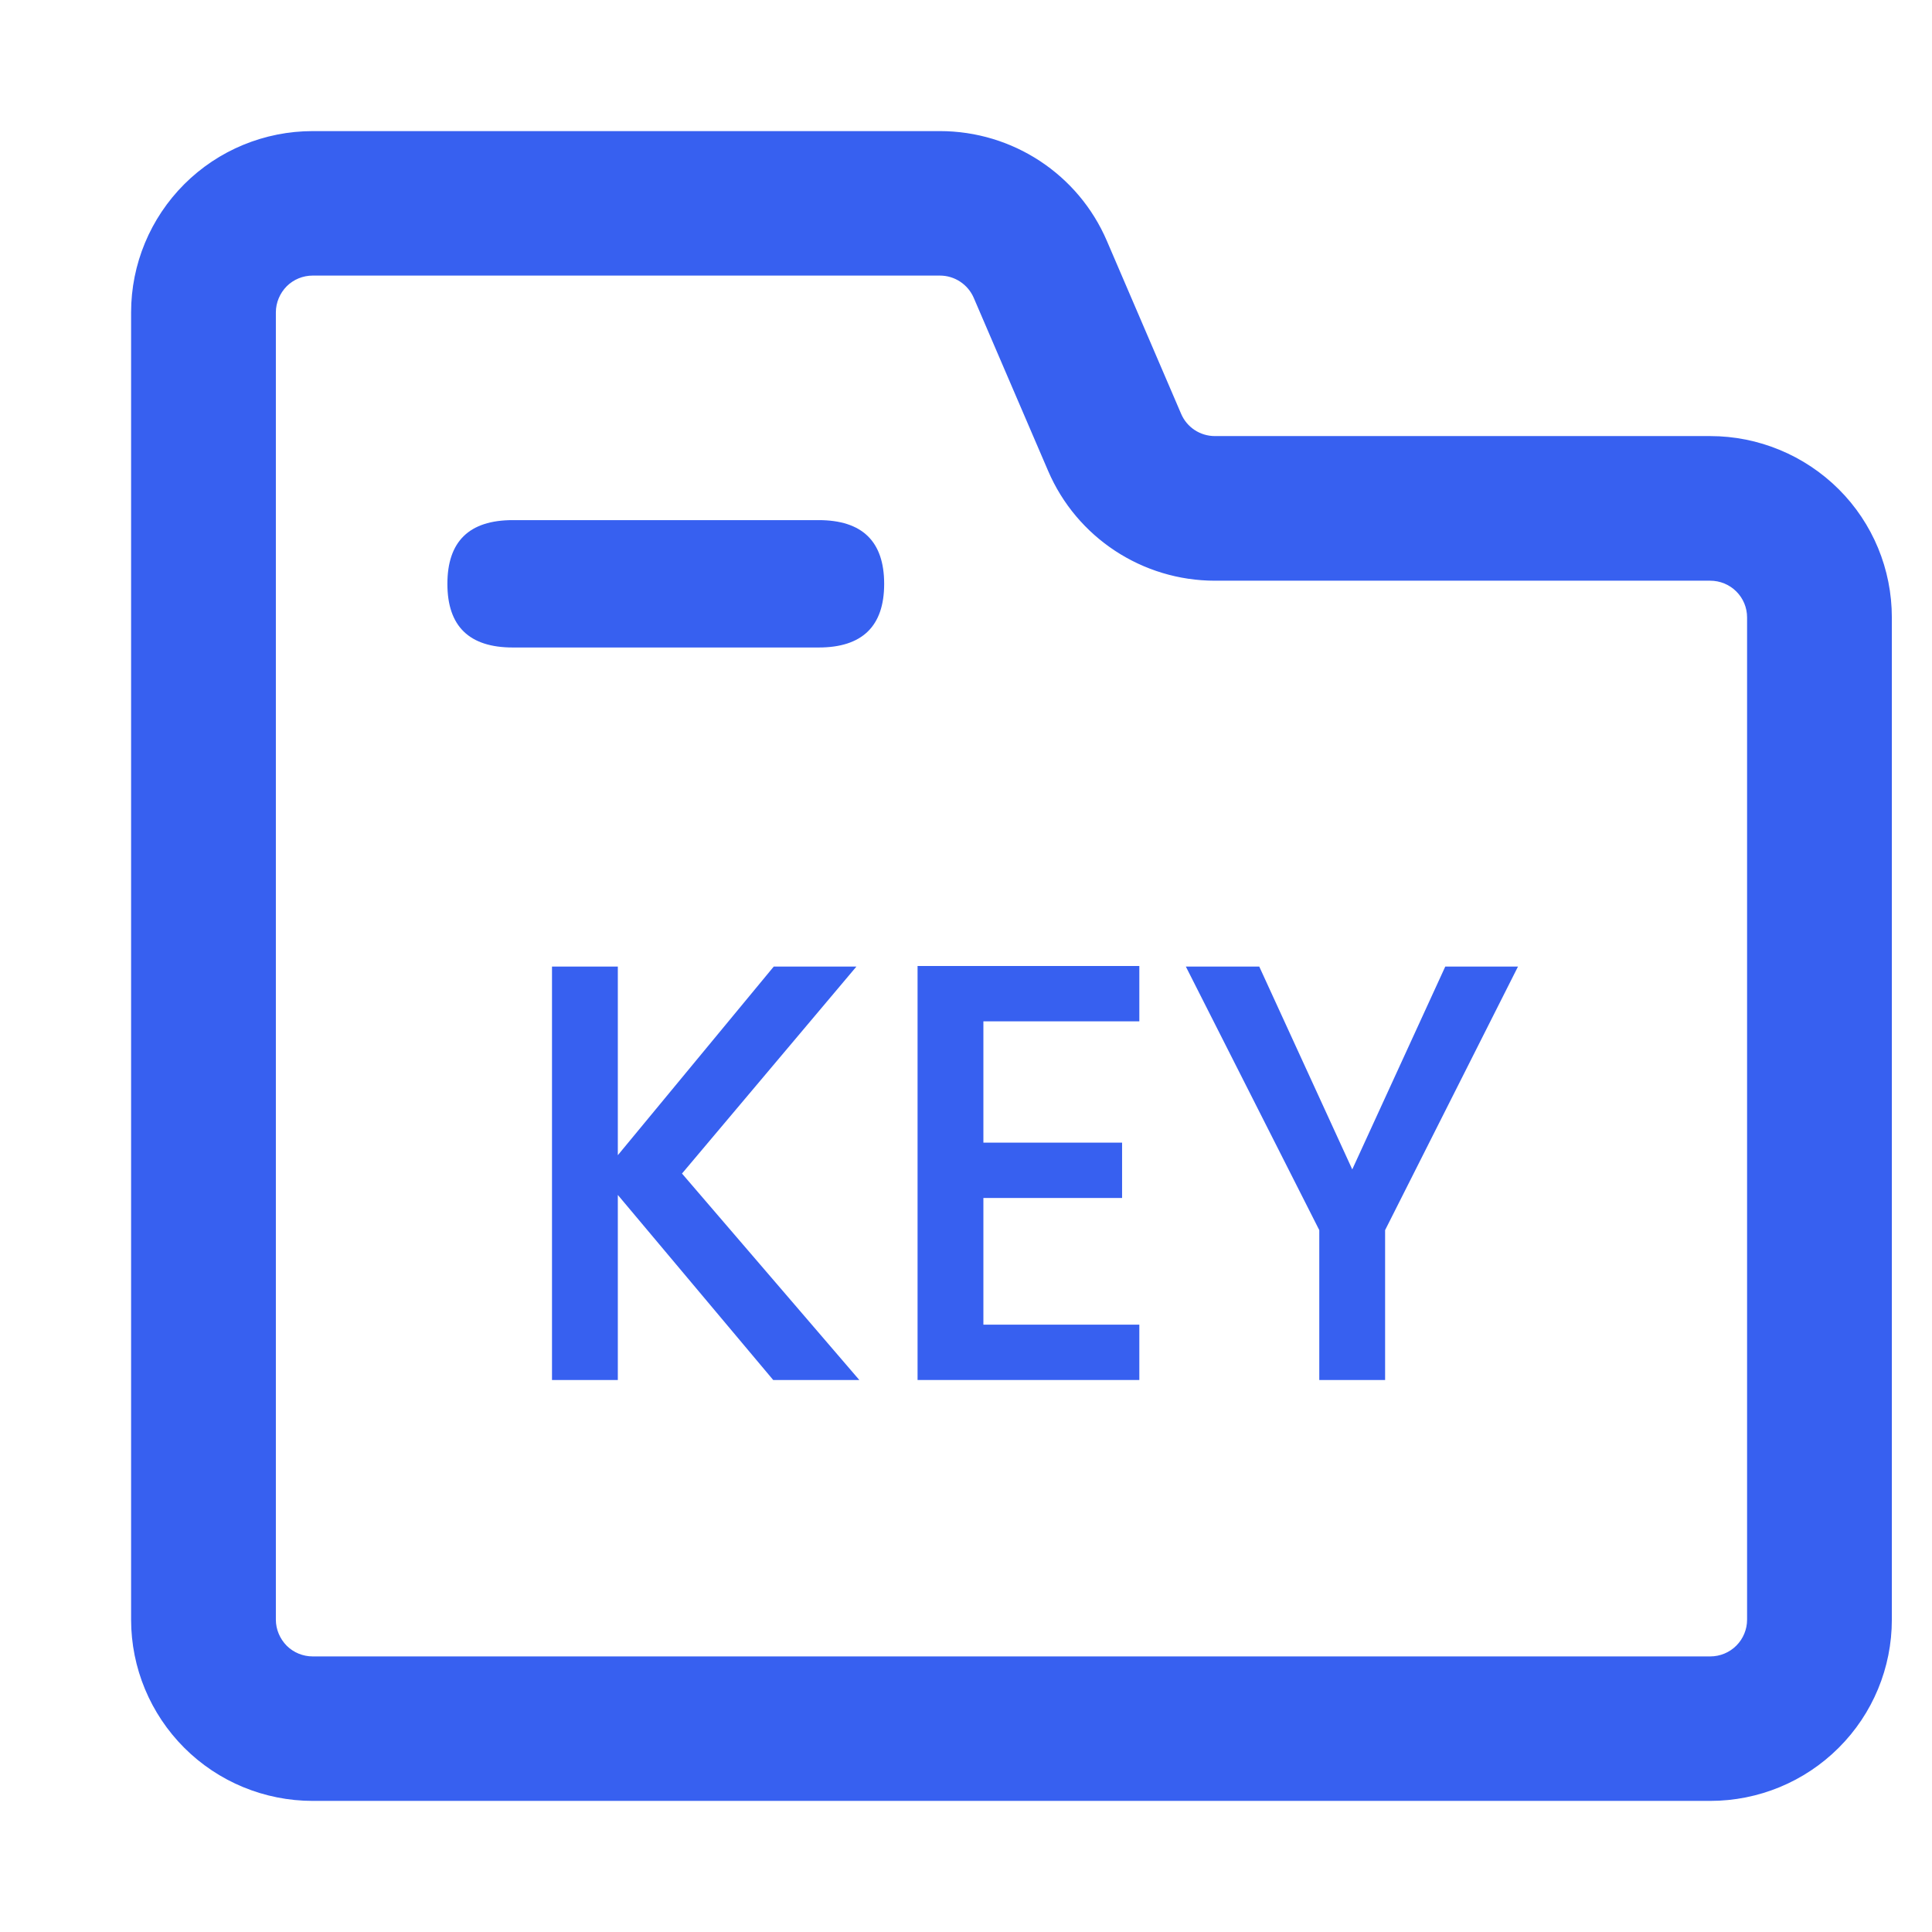
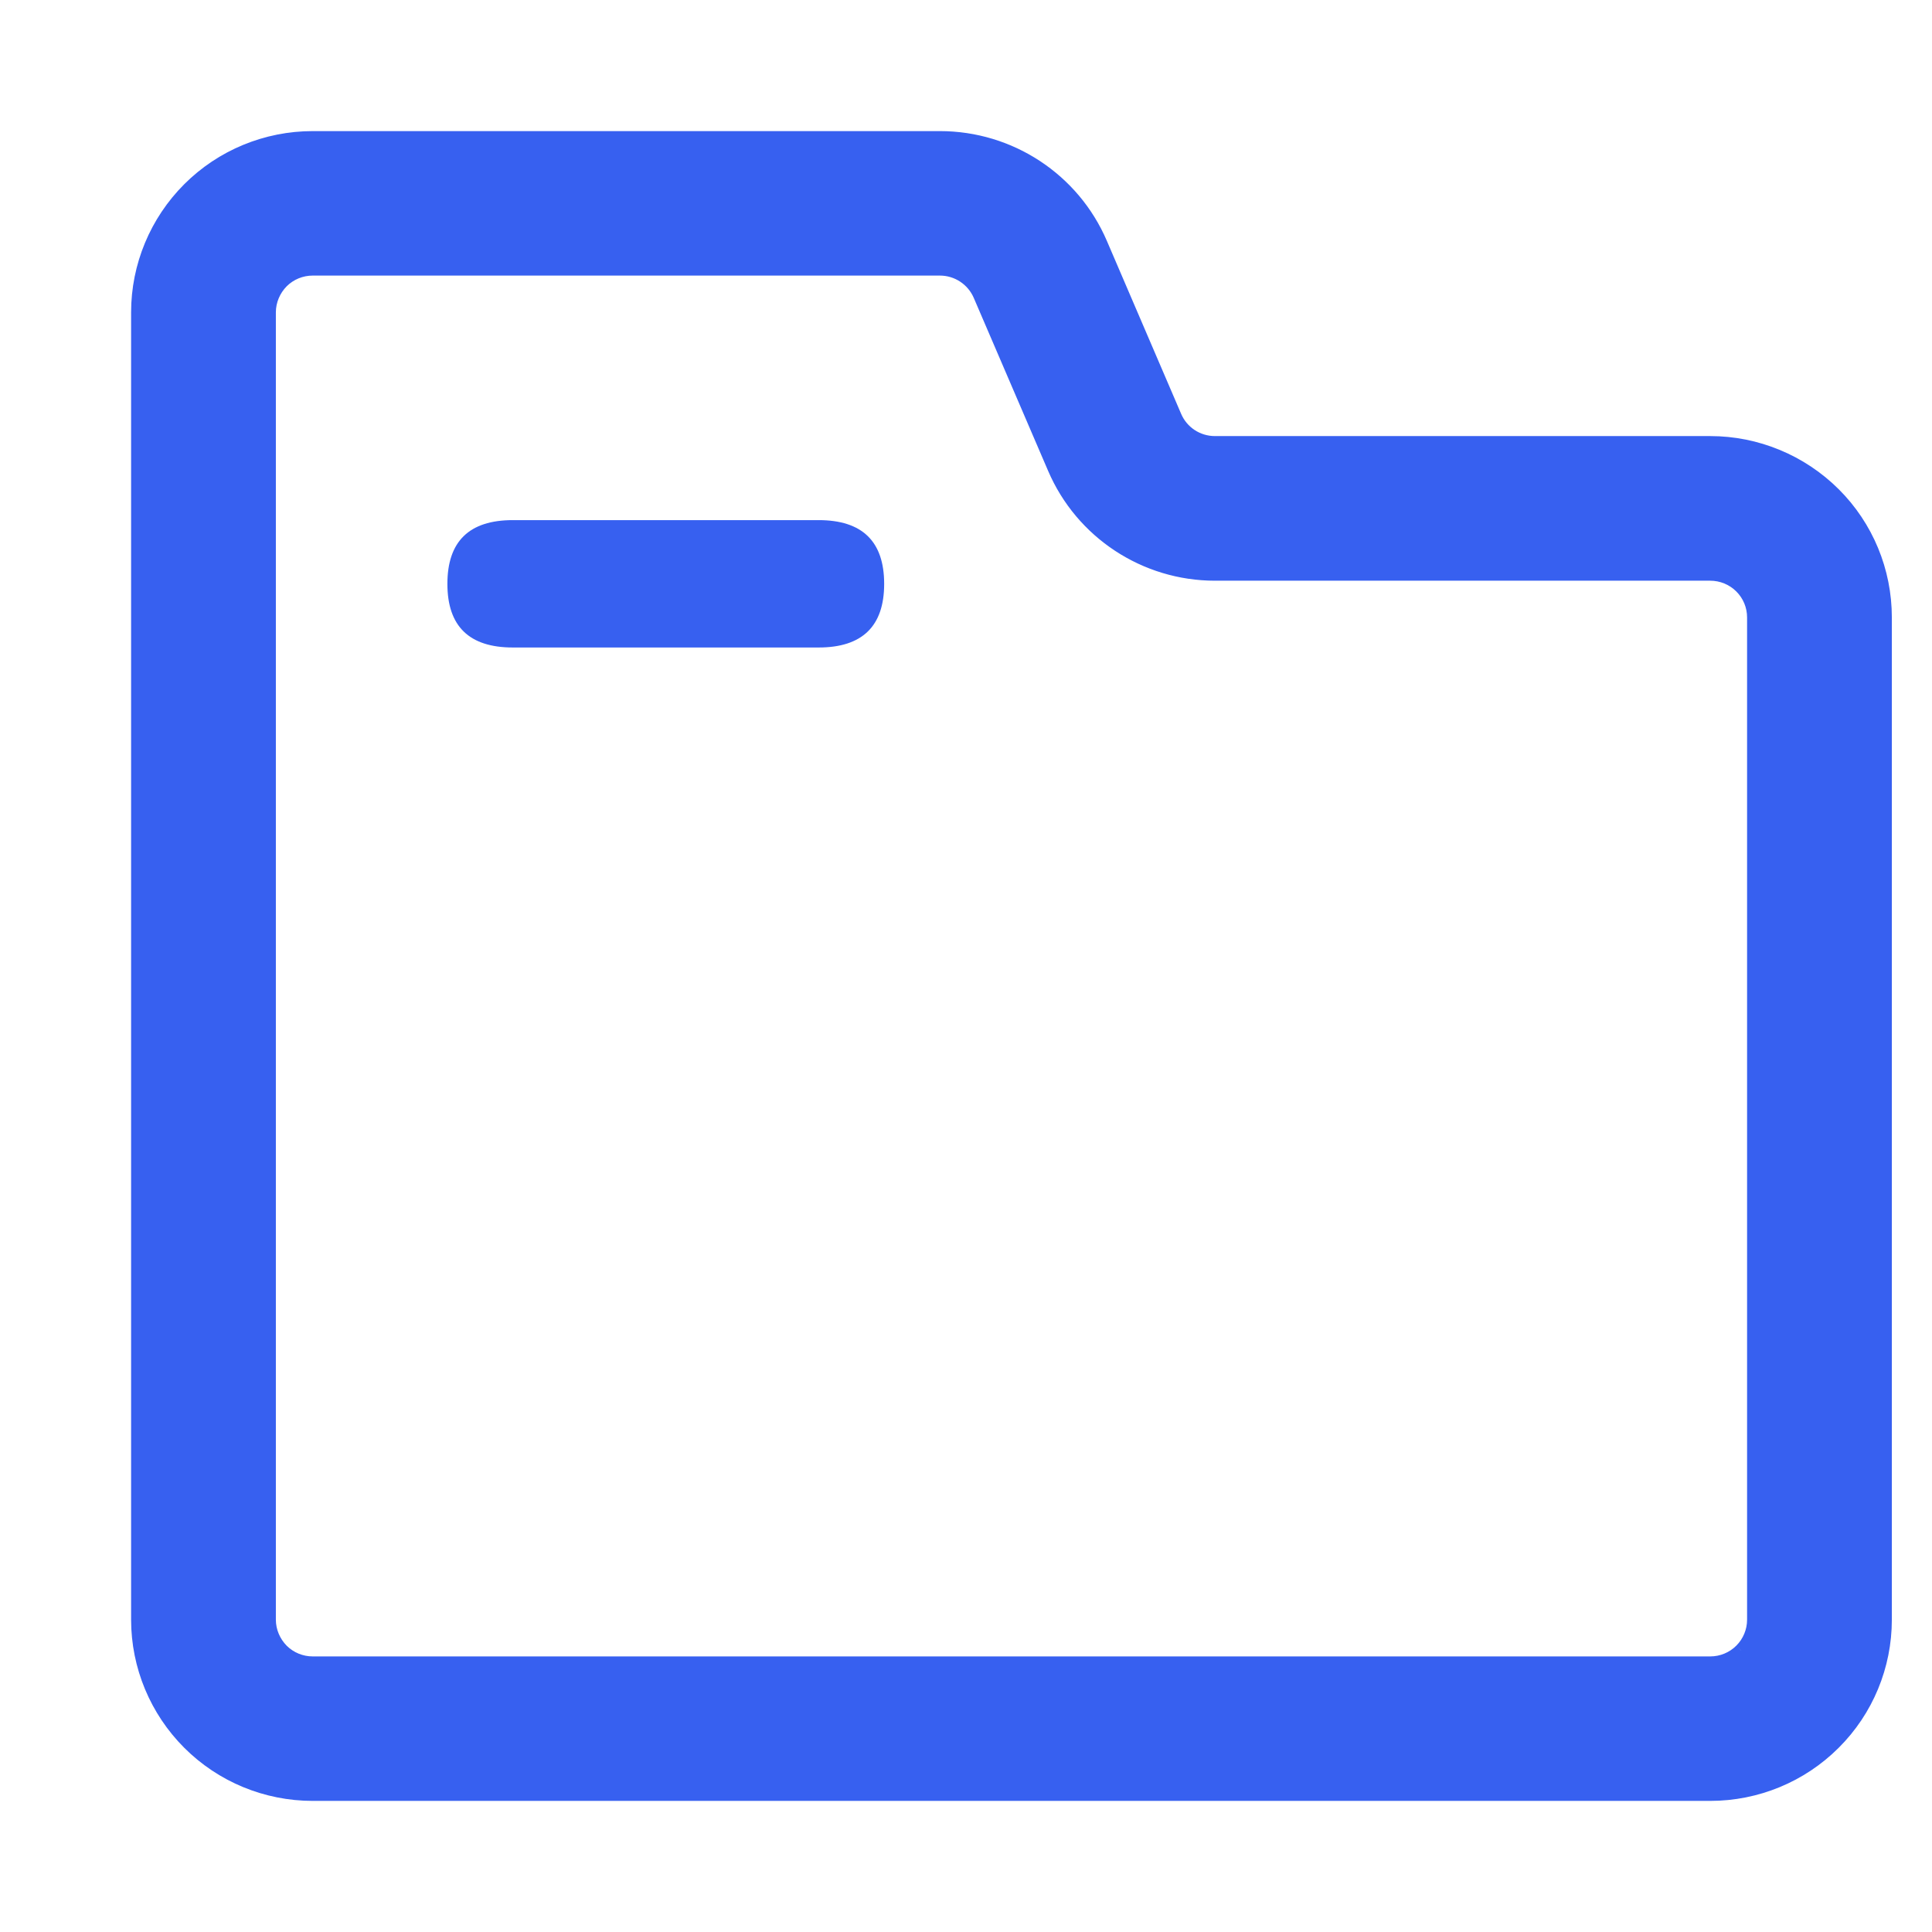
<svg xmlns="http://www.w3.org/2000/svg" width="14" height="14" viewBox="0 0 14 14" fill="none">
  <path fill-rule="evenodd" clip-rule="evenodd" d="M6.811 1.947C6.938 1.947 7.052 2.023 7.102 2.139L7.64 3.392C7.84 3.857 8.298 4.158 8.804 4.158H12.393C12.477 4.158 12.558 4.191 12.617 4.25C12.677 4.31 12.71 4.39 12.71 4.474V11.737C12.71 11.821 12.677 11.901 12.617 11.96C12.558 12.019 12.477 12.053 12.393 12.053H2.266C2.182 12.053 2.101 12.019 2.042 11.96C1.983 11.901 1.949 11.821 1.949 11.737V2.263C1.949 2.179 1.983 2.099 2.042 2.04C2.101 1.981 2.182 1.947 2.266 1.947H6.811V1.947ZM6.811 1H2.266C1.93 1 1.608 1.133 1.371 1.37C1.133 1.607 1 1.928 1 2.263V11.737C1 12.072 1.133 12.393 1.371 12.63C1.608 12.867 1.93 13 2.266 13H12.393C12.729 13 13.051 12.867 13.289 12.63C13.526 12.393 13.659 12.072 13.659 11.737V4.474C13.659 4.139 13.526 3.817 13.289 3.58C13.051 3.344 12.729 3.21 12.393 3.21H8.804C8.678 3.21 8.563 3.135 8.513 3.019L7.975 1.766C7.776 1.301 7.318 1 6.811 1Z" fill="#3760F0" />
  <path d="M7.102 2.139L7.148 2.119L7.148 2.119L7.102 2.139ZM7.64 3.392L7.595 3.412L7.595 3.412L7.64 3.392ZM8.804 4.158L8.804 4.108L8.804 4.108L8.804 4.158ZM12.617 4.25L12.652 4.215L12.652 4.215L12.617 4.25ZM12.617 11.96L12.652 11.996L12.652 11.995L12.617 11.96ZM2.042 11.96L2.007 11.995L2.007 11.995L2.042 11.96ZM6.811 1L6.811 1.05L6.811 1.05L6.811 1ZM1.371 1.37L1.406 1.405L1.406 1.405L1.371 1.37ZM1.371 12.63L1.406 12.595L1.371 12.63ZM13.289 12.63L13.324 12.665L13.324 12.665L13.289 12.63ZM13.289 3.58L13.324 3.545L13.324 3.545L13.289 3.58ZM8.513 3.019L8.467 3.039L8.467 3.039L8.513 3.019ZM7.975 1.766L8.021 1.746L8.021 1.746L7.975 1.766ZM6.811 1.997C6.918 1.997 7.014 2.061 7.056 2.158L7.148 2.119C7.091 1.984 6.958 1.897 6.811 1.897L6.811 1.997ZM7.056 2.158L7.595 3.412L7.686 3.373L7.148 2.119L7.056 2.158ZM7.595 3.412C7.802 3.895 8.278 4.208 8.804 4.208L8.804 4.108C8.318 4.108 7.878 3.819 7.686 3.373L7.595 3.412ZM8.804 4.208H12.393V4.108H8.804V4.208ZM12.393 4.208C12.464 4.208 12.532 4.236 12.582 4.286L12.652 4.215C12.584 4.146 12.491 4.108 12.393 4.108V4.208ZM12.582 4.286C12.632 4.336 12.66 4.403 12.66 4.474H12.76C12.76 4.377 12.721 4.284 12.652 4.215L12.582 4.286ZM12.66 4.474V11.737H12.76V4.474H12.66ZM12.66 11.737C12.66 11.807 12.632 11.875 12.582 11.925L12.652 11.995C12.721 11.927 12.76 11.834 12.76 11.737H12.66ZM12.582 11.925C12.532 11.975 12.464 12.003 12.393 12.003V12.103C12.491 12.103 12.584 12.064 12.652 11.996L12.582 11.925ZM12.393 12.003H2.266V12.103H12.393V12.003ZM2.266 12.003C2.195 12.003 2.127 11.975 2.077 11.925L2.007 11.995C2.076 12.064 2.169 12.103 2.266 12.103V12.003ZM2.077 11.925C2.028 11.875 1.999 11.807 1.999 11.737H1.899C1.899 11.834 1.938 11.927 2.007 11.995L2.077 11.925ZM1.999 11.737V2.263H1.899V11.737H1.999ZM1.999 2.263C1.999 2.193 2.028 2.125 2.077 2.075L2.007 2.004C1.938 2.073 1.899 2.166 1.899 2.263H1.999ZM2.077 2.075C2.127 2.025 2.195 1.997 2.266 1.997V1.897C2.169 1.897 2.076 1.936 2.007 2.004L2.077 2.075ZM2.266 1.997H6.811V1.897H2.266V1.997ZM6.811 0.95H2.266V1.05H6.811V0.95ZM2.266 0.95C1.917 0.95 1.582 1.088 1.335 1.335L1.406 1.405C1.634 1.178 1.943 1.05 2.266 1.05V0.95ZM1.335 1.335C1.089 1.581 0.95 1.915 0.95 2.263H1.05C1.05 1.941 1.178 1.633 1.406 1.405L1.335 1.335ZM0.95 2.263V11.737H1.05V2.263H0.95ZM0.95 11.737C0.95 12.085 1.089 12.419 1.335 12.665L1.406 12.595C1.178 12.367 1.05 12.059 1.05 11.737H0.95ZM1.335 12.665C1.582 12.912 1.917 13.05 2.266 13.05V12.95C1.943 12.95 1.634 12.822 1.406 12.595L1.335 12.665ZM2.266 13.05H12.393V12.95H2.266V13.05ZM12.393 13.05C12.742 13.05 13.077 12.912 13.324 12.665L13.253 12.595C13.025 12.822 12.716 12.95 12.393 12.95V13.05ZM13.324 12.665C13.571 12.419 13.709 12.085 13.709 11.737H13.609C13.609 12.059 13.481 12.367 13.253 12.595L13.324 12.665ZM13.709 11.737V4.474H13.609V11.737H13.709ZM13.709 4.474C13.709 4.125 13.571 3.791 13.324 3.545L13.253 3.616C13.481 3.843 13.609 4.152 13.609 4.474H13.709ZM13.324 3.545C13.077 3.299 12.742 3.16 12.393 3.16V3.26C12.716 3.26 13.025 3.388 13.253 3.616L13.324 3.545ZM12.393 3.16H8.804V3.26H12.393V3.16ZM8.804 3.16C8.697 3.16 8.601 3.097 8.559 2.999L8.467 3.039C8.525 3.173 8.658 3.26 8.804 3.26V3.16ZM8.559 2.999L8.021 1.746L7.929 1.785L8.467 3.039L8.559 2.999ZM8.021 1.746C7.814 1.263 7.338 0.95 6.811 0.95L6.811 1.05C7.298 1.05 7.738 1.339 7.929 1.785L8.021 1.746Z" fill="#3760F0" />
  <path fill-rule="evenodd" clip-rule="evenodd" d="M3.716 3.769H5.932C6.248 3.769 6.407 3.923 6.407 4.231C6.407 4.538 6.248 4.692 5.932 4.692H3.716C3.4 4.692 3.242 4.538 3.242 4.231C3.242 3.923 3.4 3.769 3.716 3.769Z" fill="#3760F0" />
-   <path d="M5.603 10L4.477 8.659V10H4V7.004H4.477V8.371L5.607 7.004H6.206L4.942 8.504L6.227 10H5.603Z" fill="#3760F0" />
-   <path d="M7.126 7.401V8.28H8.131V8.681H7.126V9.599H8.256V10H6.649V7H8.256V7.401H7.126Z" fill="#3760F0" />
-   <path d="M11 7.004L10.037 8.914V10H9.56V8.914L8.593 7.004H9.125L9.799 8.474L10.473 7.004H11Z" fill="#3760F0" />
</svg>
